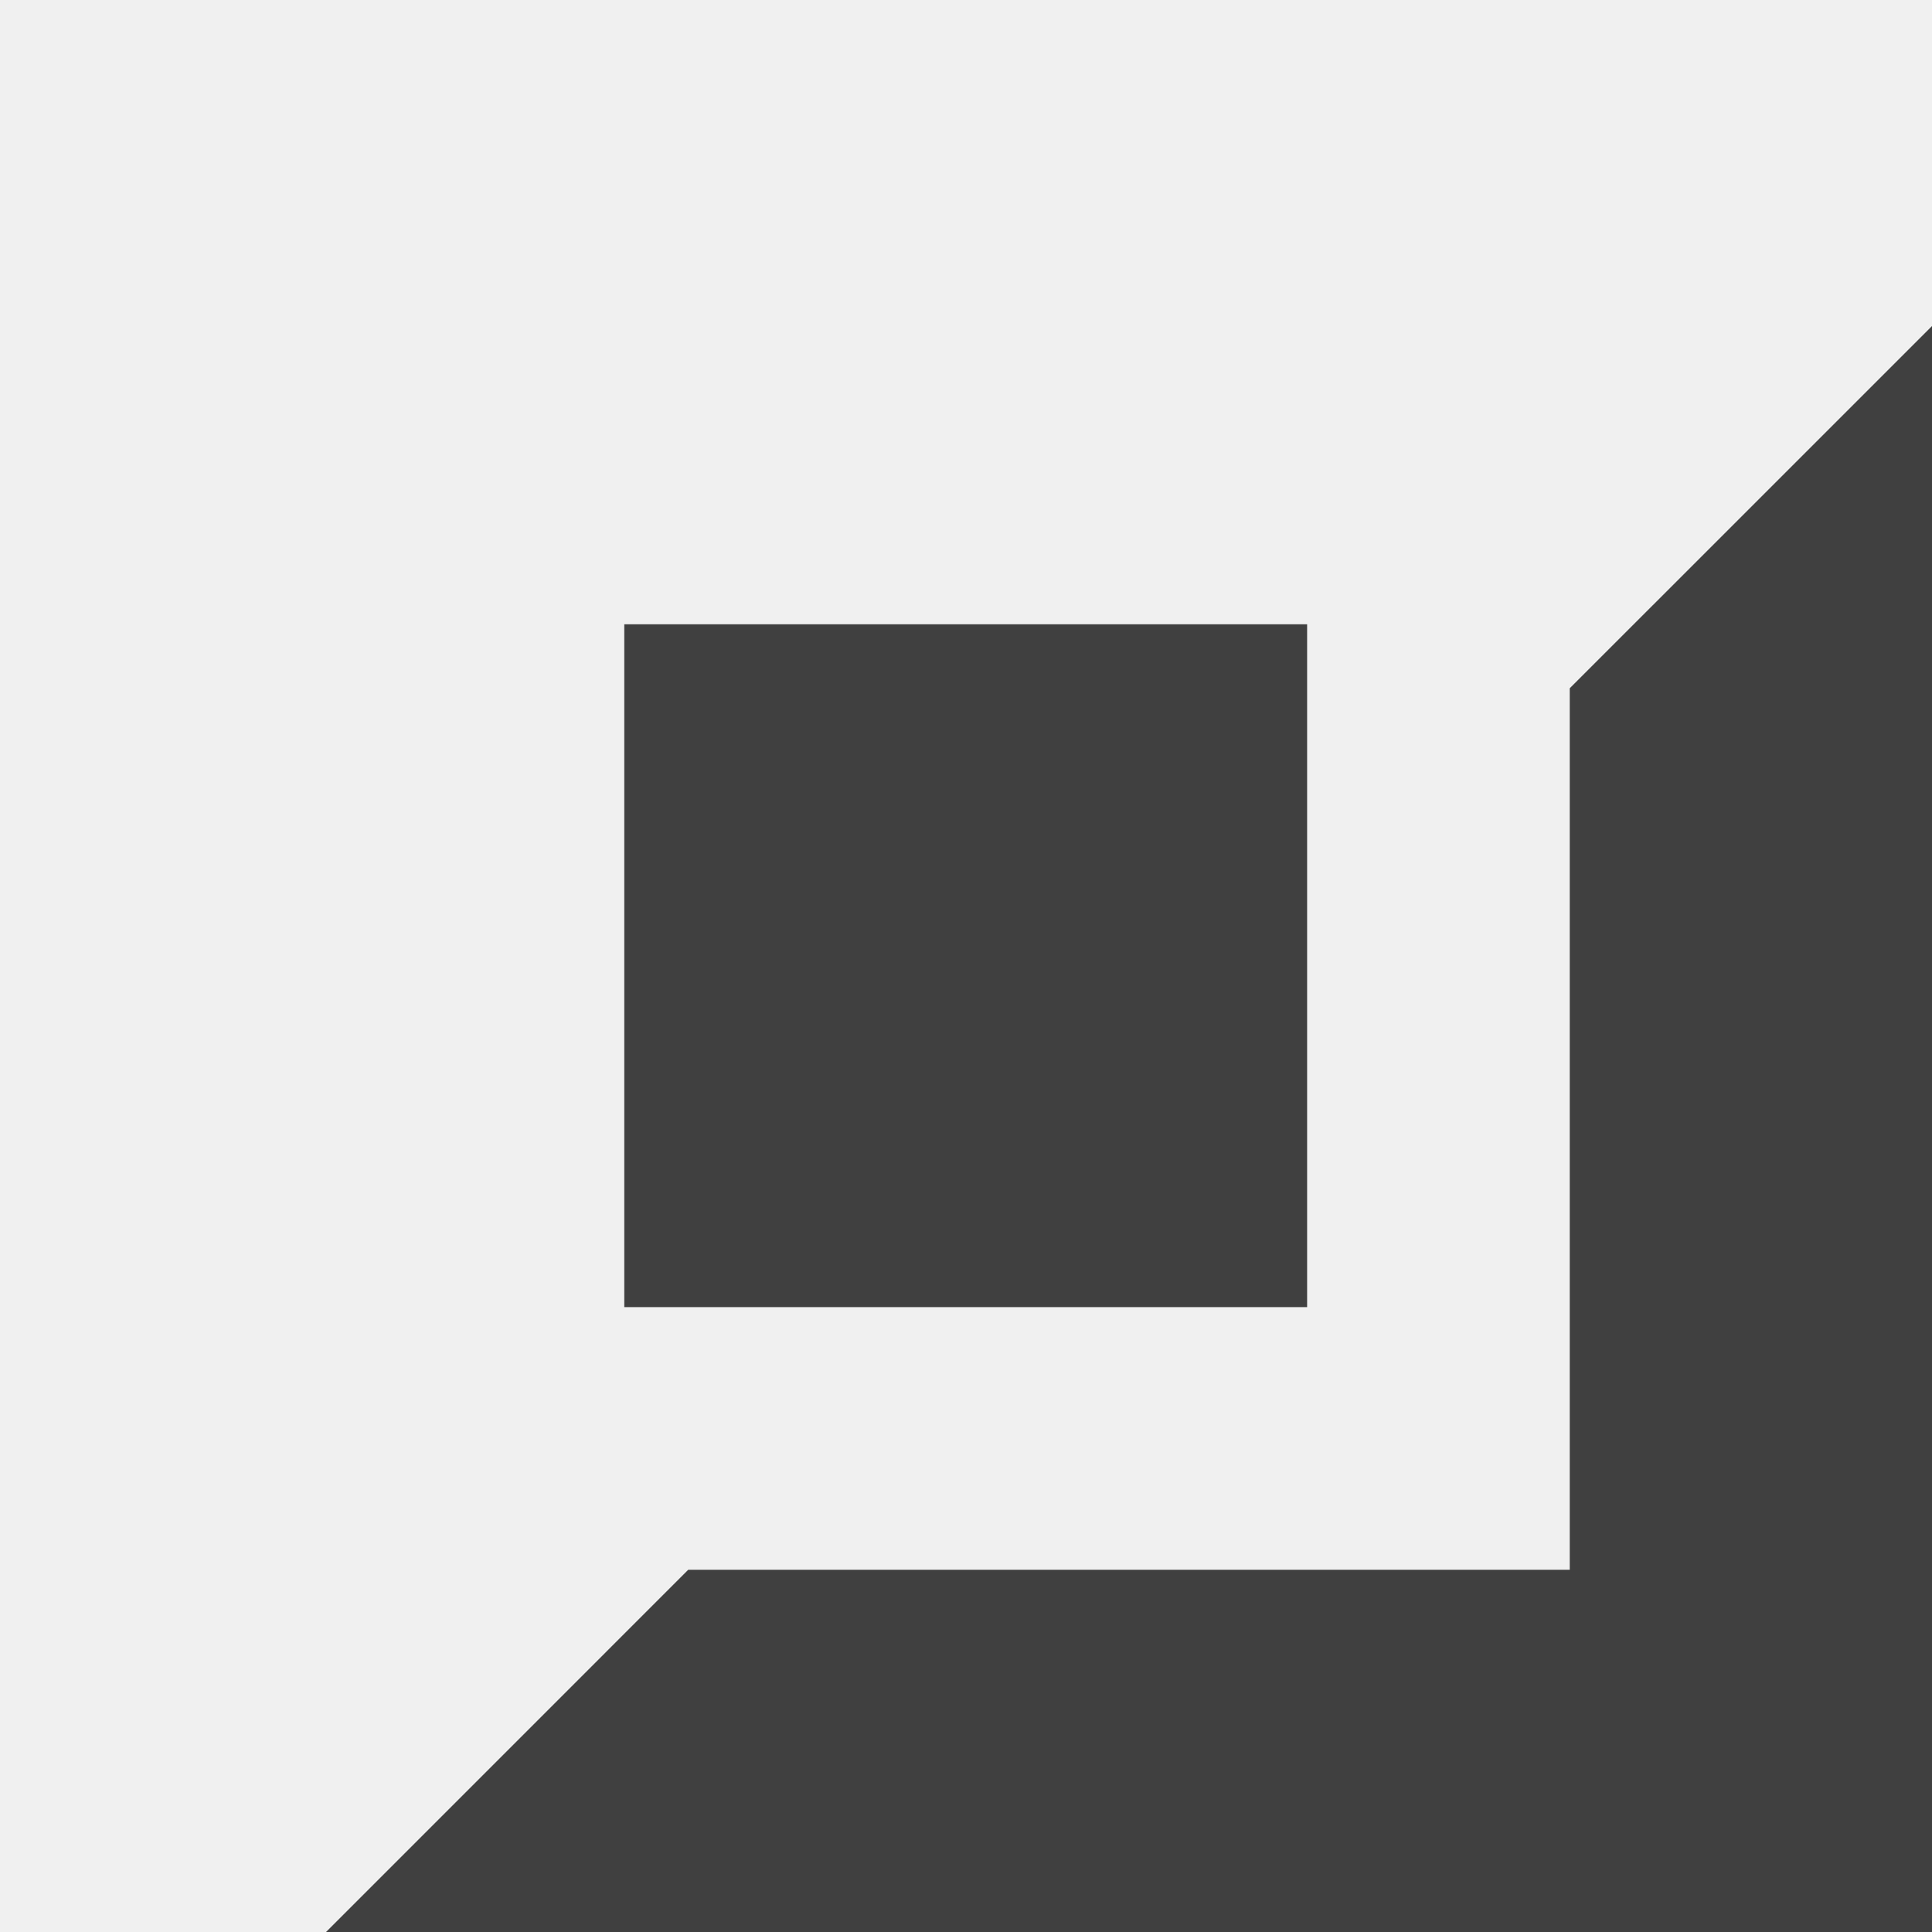
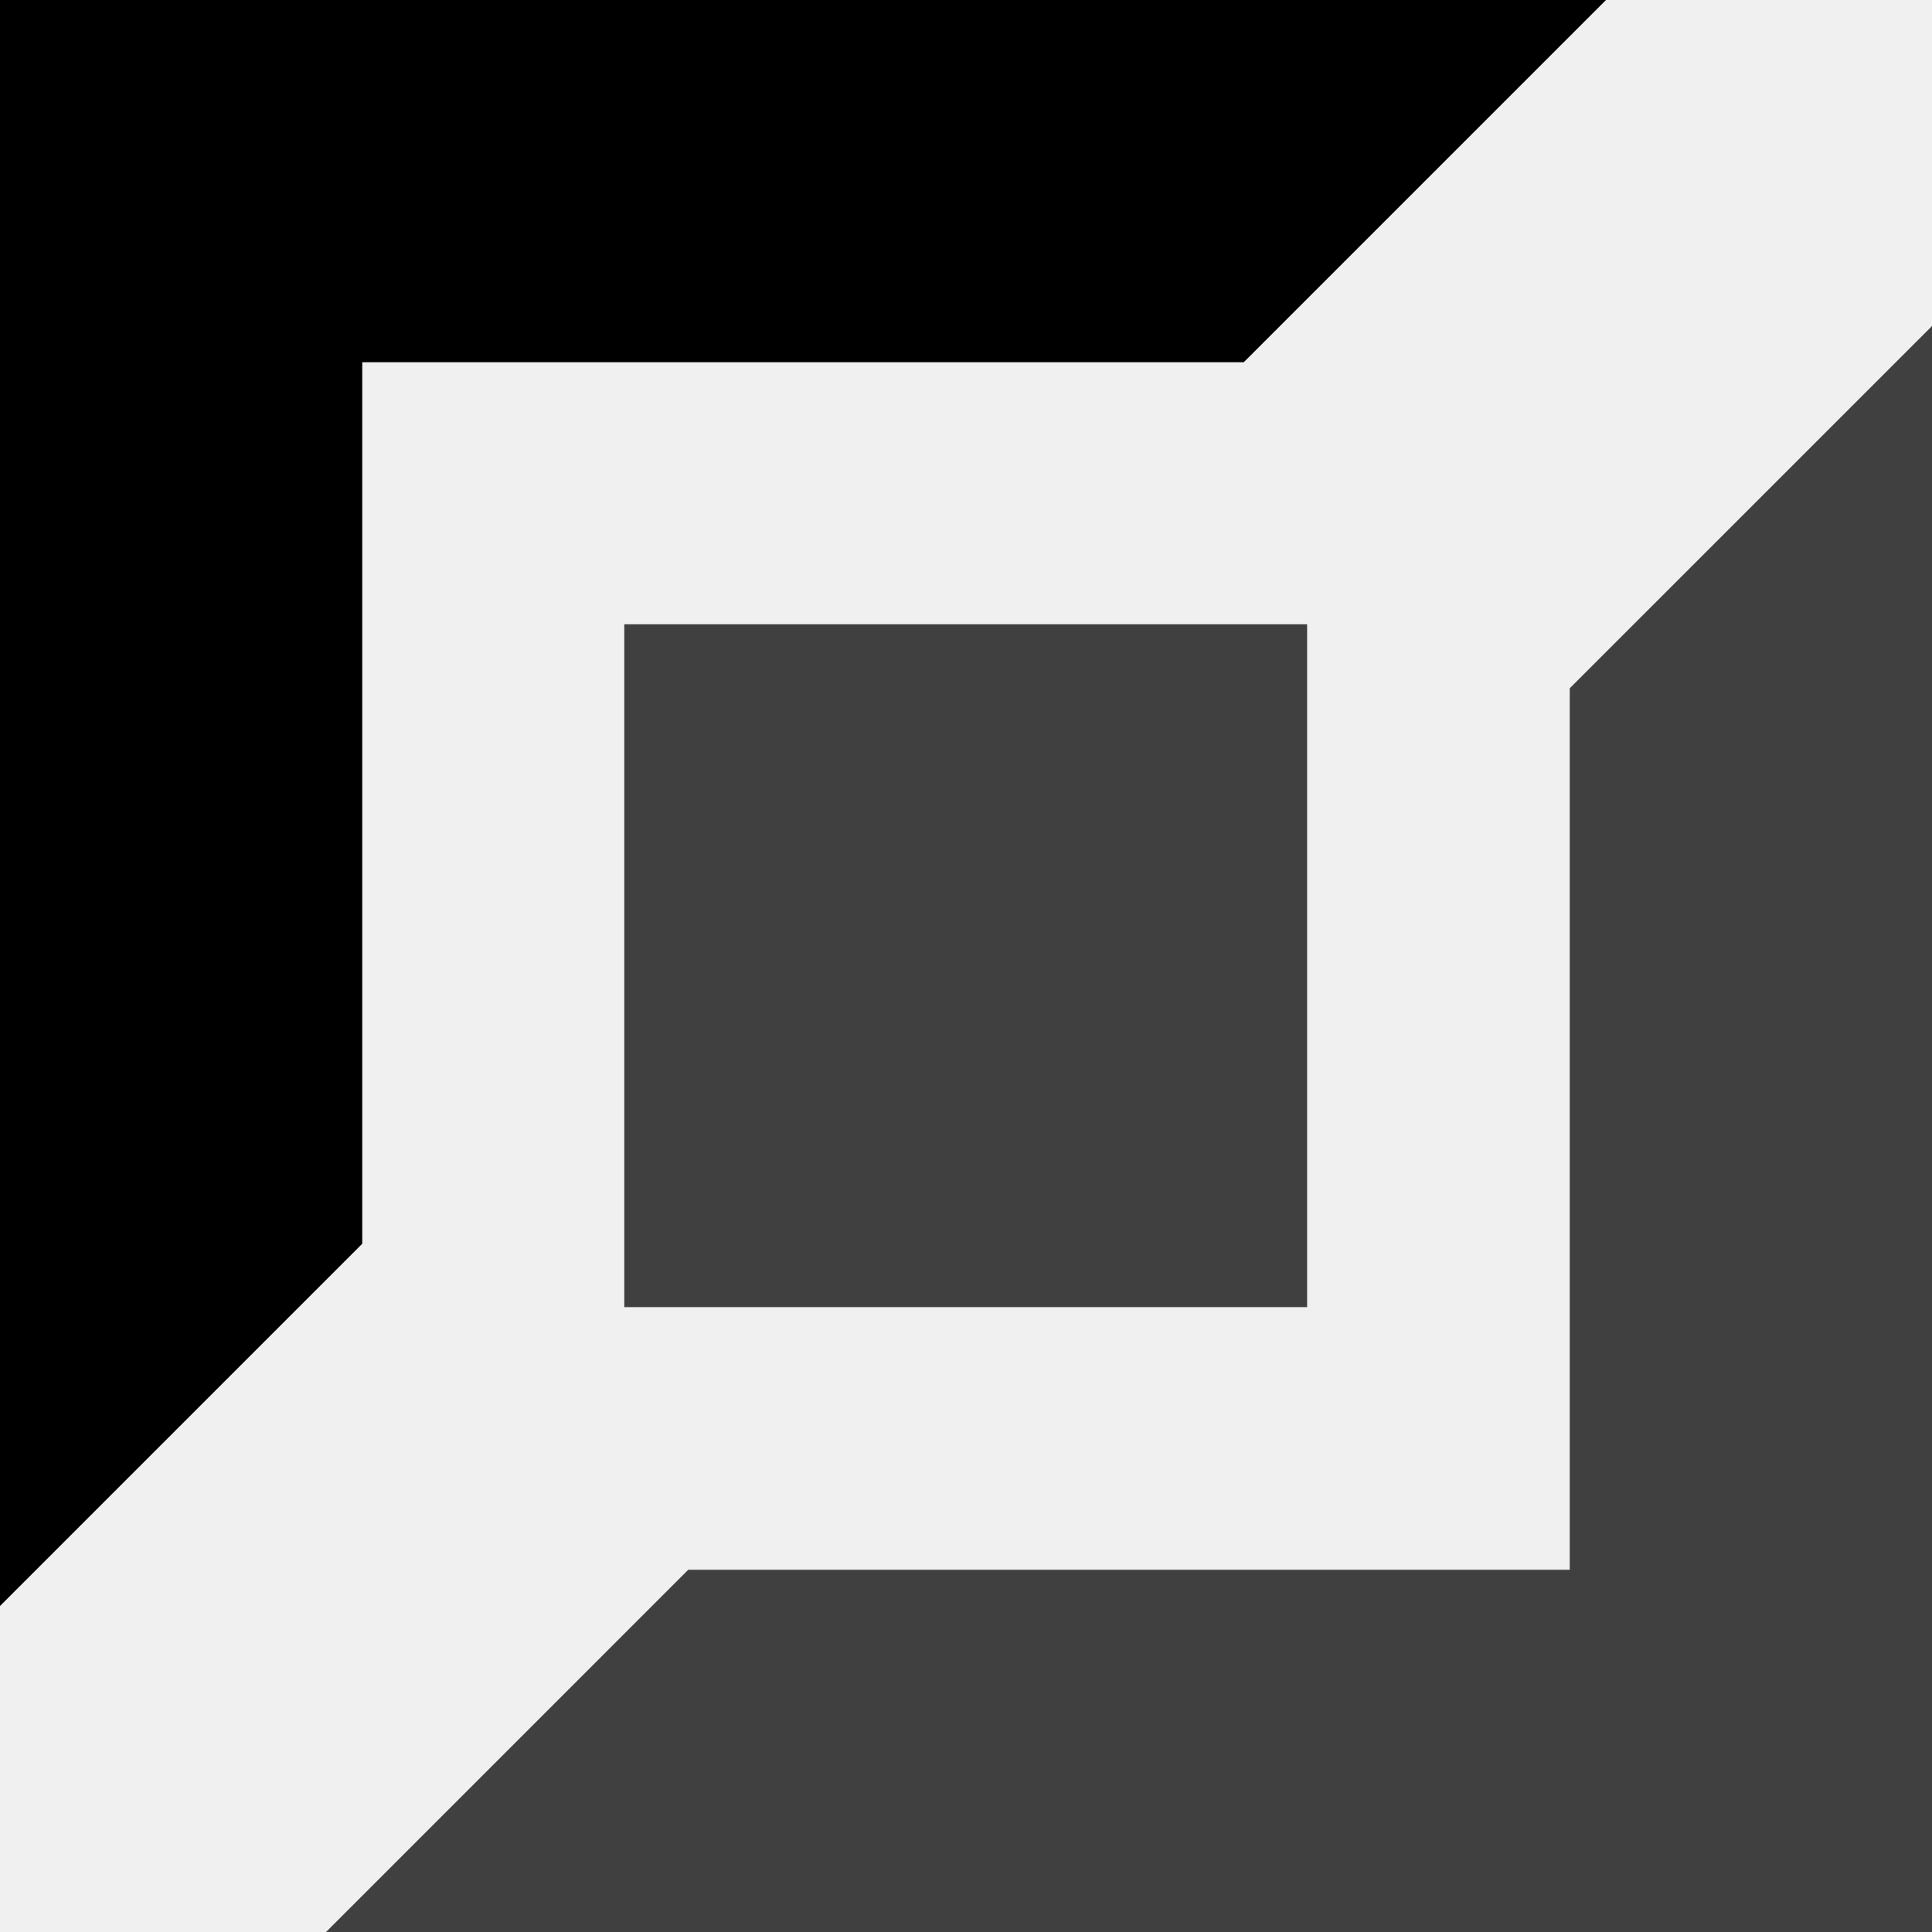
<svg xmlns="http://www.w3.org/2000/svg" width="94" height="94" viewBox="0 0 94 94" fill="none">
  <g clip-path="url(#clip0_320_71)">
    <path d="M63.597 30.374H30.374V63.597H63.597V30.374Z" fill="#404040" />
-     <path d="M17.625 60.513V17.625H60.513L78.138 0H0V78.138L17.625 60.513Z" fill="#currentColor" />
+     <path d="M17.625 60.513V17.625H60.513L78.138 0H0V78.138L17.625 60.513Z" fill="currentColor" />
    <path d="M76.375 33.487V76.375H33.487L15.863 94H94V15.863L76.375 33.487Z" fill="#404040" />
  </g>
  <defs>
    <clipPath id="clip0_320_71">
      <rect width="94" height="94" fill="white" />
    </clipPath>
  </defs>
</svg>
